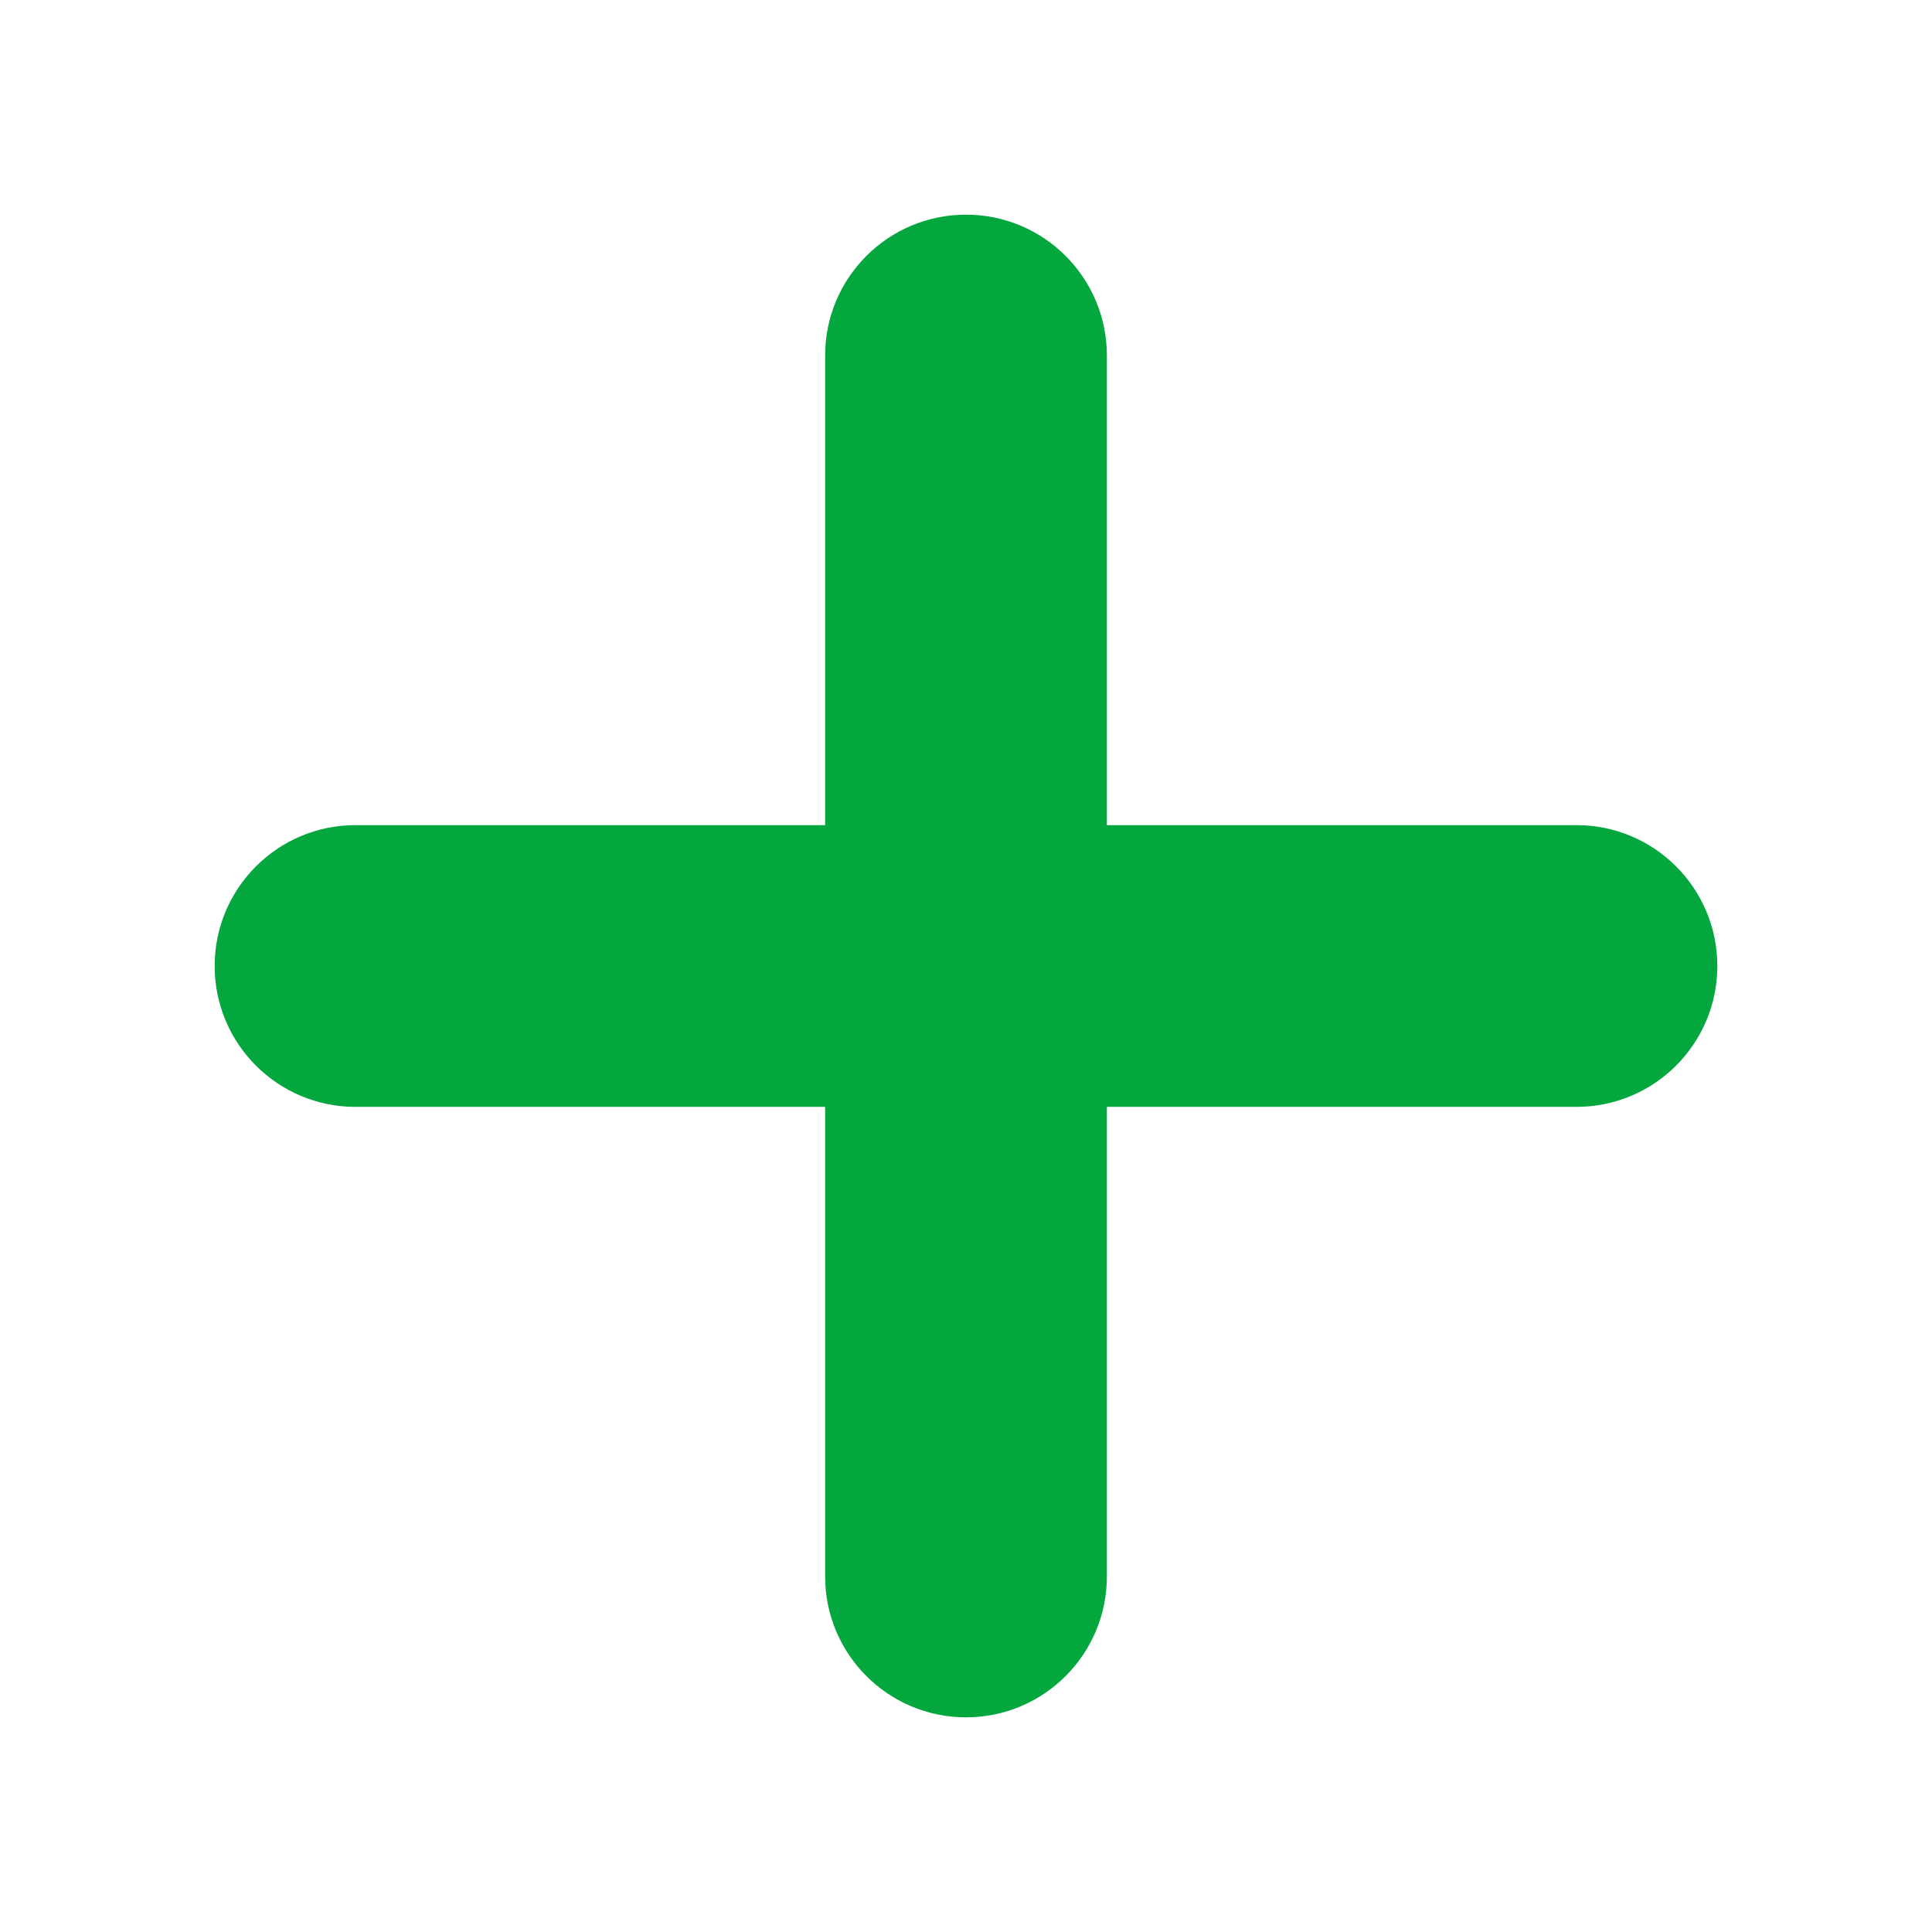
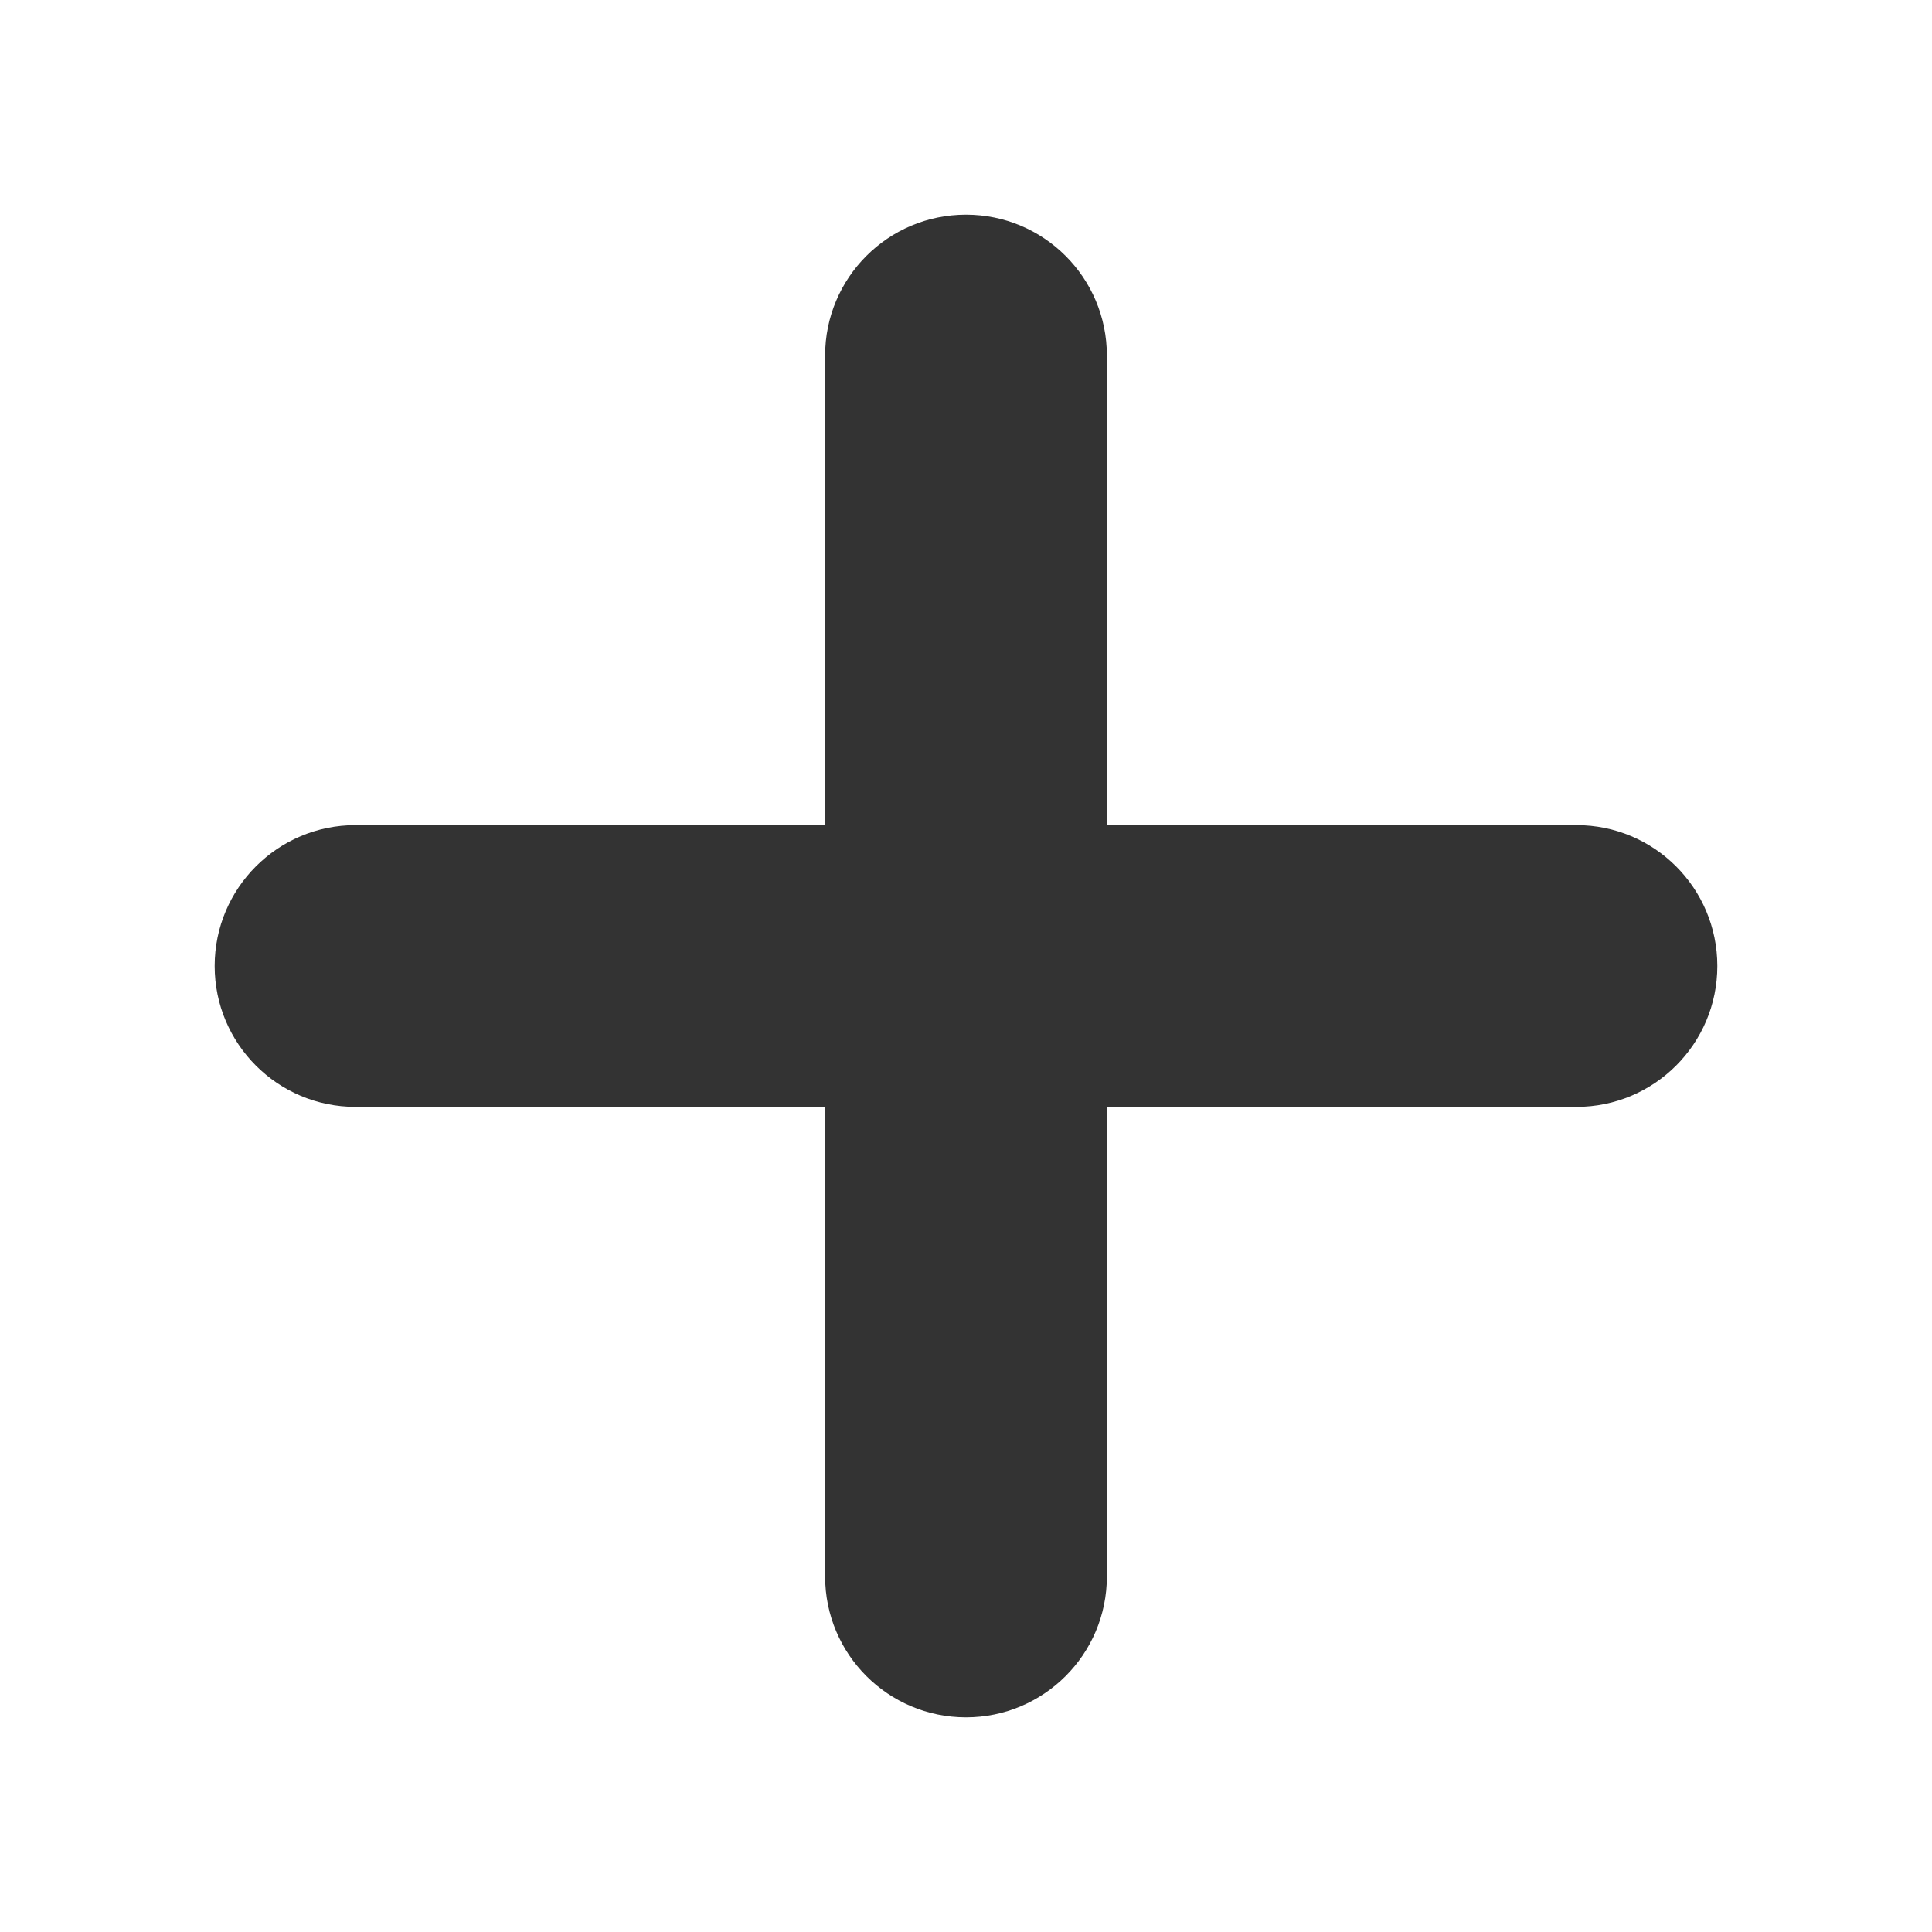
<svg xmlns="http://www.w3.org/2000/svg" viewBox="0 0 18 18" xml:space="preserve" version="1.1" id="svg2" width="18" height="18">
  <defs id="defs6">
    <clipPath id="clipPath16" clipPathUnits="userSpaceOnUse">
      <path id="path18" d="M 0,38 H 38 V 0 H 0 Z" />
    </clipPath>
  </defs>
-   <g transform="matrix(0.4375,0,0,-0.4375,0.6875,17.3125)" id="g10" style="fill:#03a73e;fill-opacity:1">
-     <g id="g12" style="fill:#03a73e;fill-opacity:1">
-       <g clip-path="url(#clipPath16)" id="g14" style="fill:#03a73e;fill-opacity:1">
-         <g transform="translate(32,22)" id="g20" style="fill:#03a73e;fill-opacity:1">
-           <path id="path22" style="fill:#03a73e;fill-opacity:1;fill-rule:nonzero;stroke:none" d="m 0,0 h -10 v 10 c 0,1.657 -1.343,3 -3,3 -1.657,0 -3,-1.343 -3,-3 V 0 h -10 c -1.657,0 -3,-1.343 -3,-3 0,-1.657 1.343,-3 3,-3 h 10 v -10 c 0,-1.657 1.343,-3 3,-3 1.657,0 3,1.343 3,3 V -6 H 0 c 1.657,0 3,1.343 3,3 0,1.657 -1.343,3 -3,3" />
+   <g transform="matrix(0.4375,0,0,-0.4375,0.6875,17.3125)" id="g10" style="fill:#333333;fill-opacity:1">
+     <g id="g12" style="fill:#333333;fill-opacity:1">
+       <g clip-path="url(#clipPath16)" id="g14" style="fill:#333333;fill-opacity:1">
+         <g transform="translate(32,22)" id="g20" style="fill:#333333;fill-opacity:1">
+           <path id="path22" style="fill:#333333;fill-opacity:1;fill-rule:nonzero;stroke:none" d="m 0,0 h -10 v 10 c 0,1.657 -1.343,3 -3,3 -1.657,0 -3,-1.343 -3,-3 V 0 h -10 c -1.657,0 -3,-1.343 -3,-3 0,-1.657 1.343,-3 3,-3 h 10 v -10 c 0,-1.657 1.343,-3 3,-3 1.657,0 3,1.343 3,3 V -6 H 0 c 1.657,0 3,1.343 3,3 0,1.657 -1.343,3 -3,3" />
        </g>
      </g>
    </g>
  </g>
</svg>
